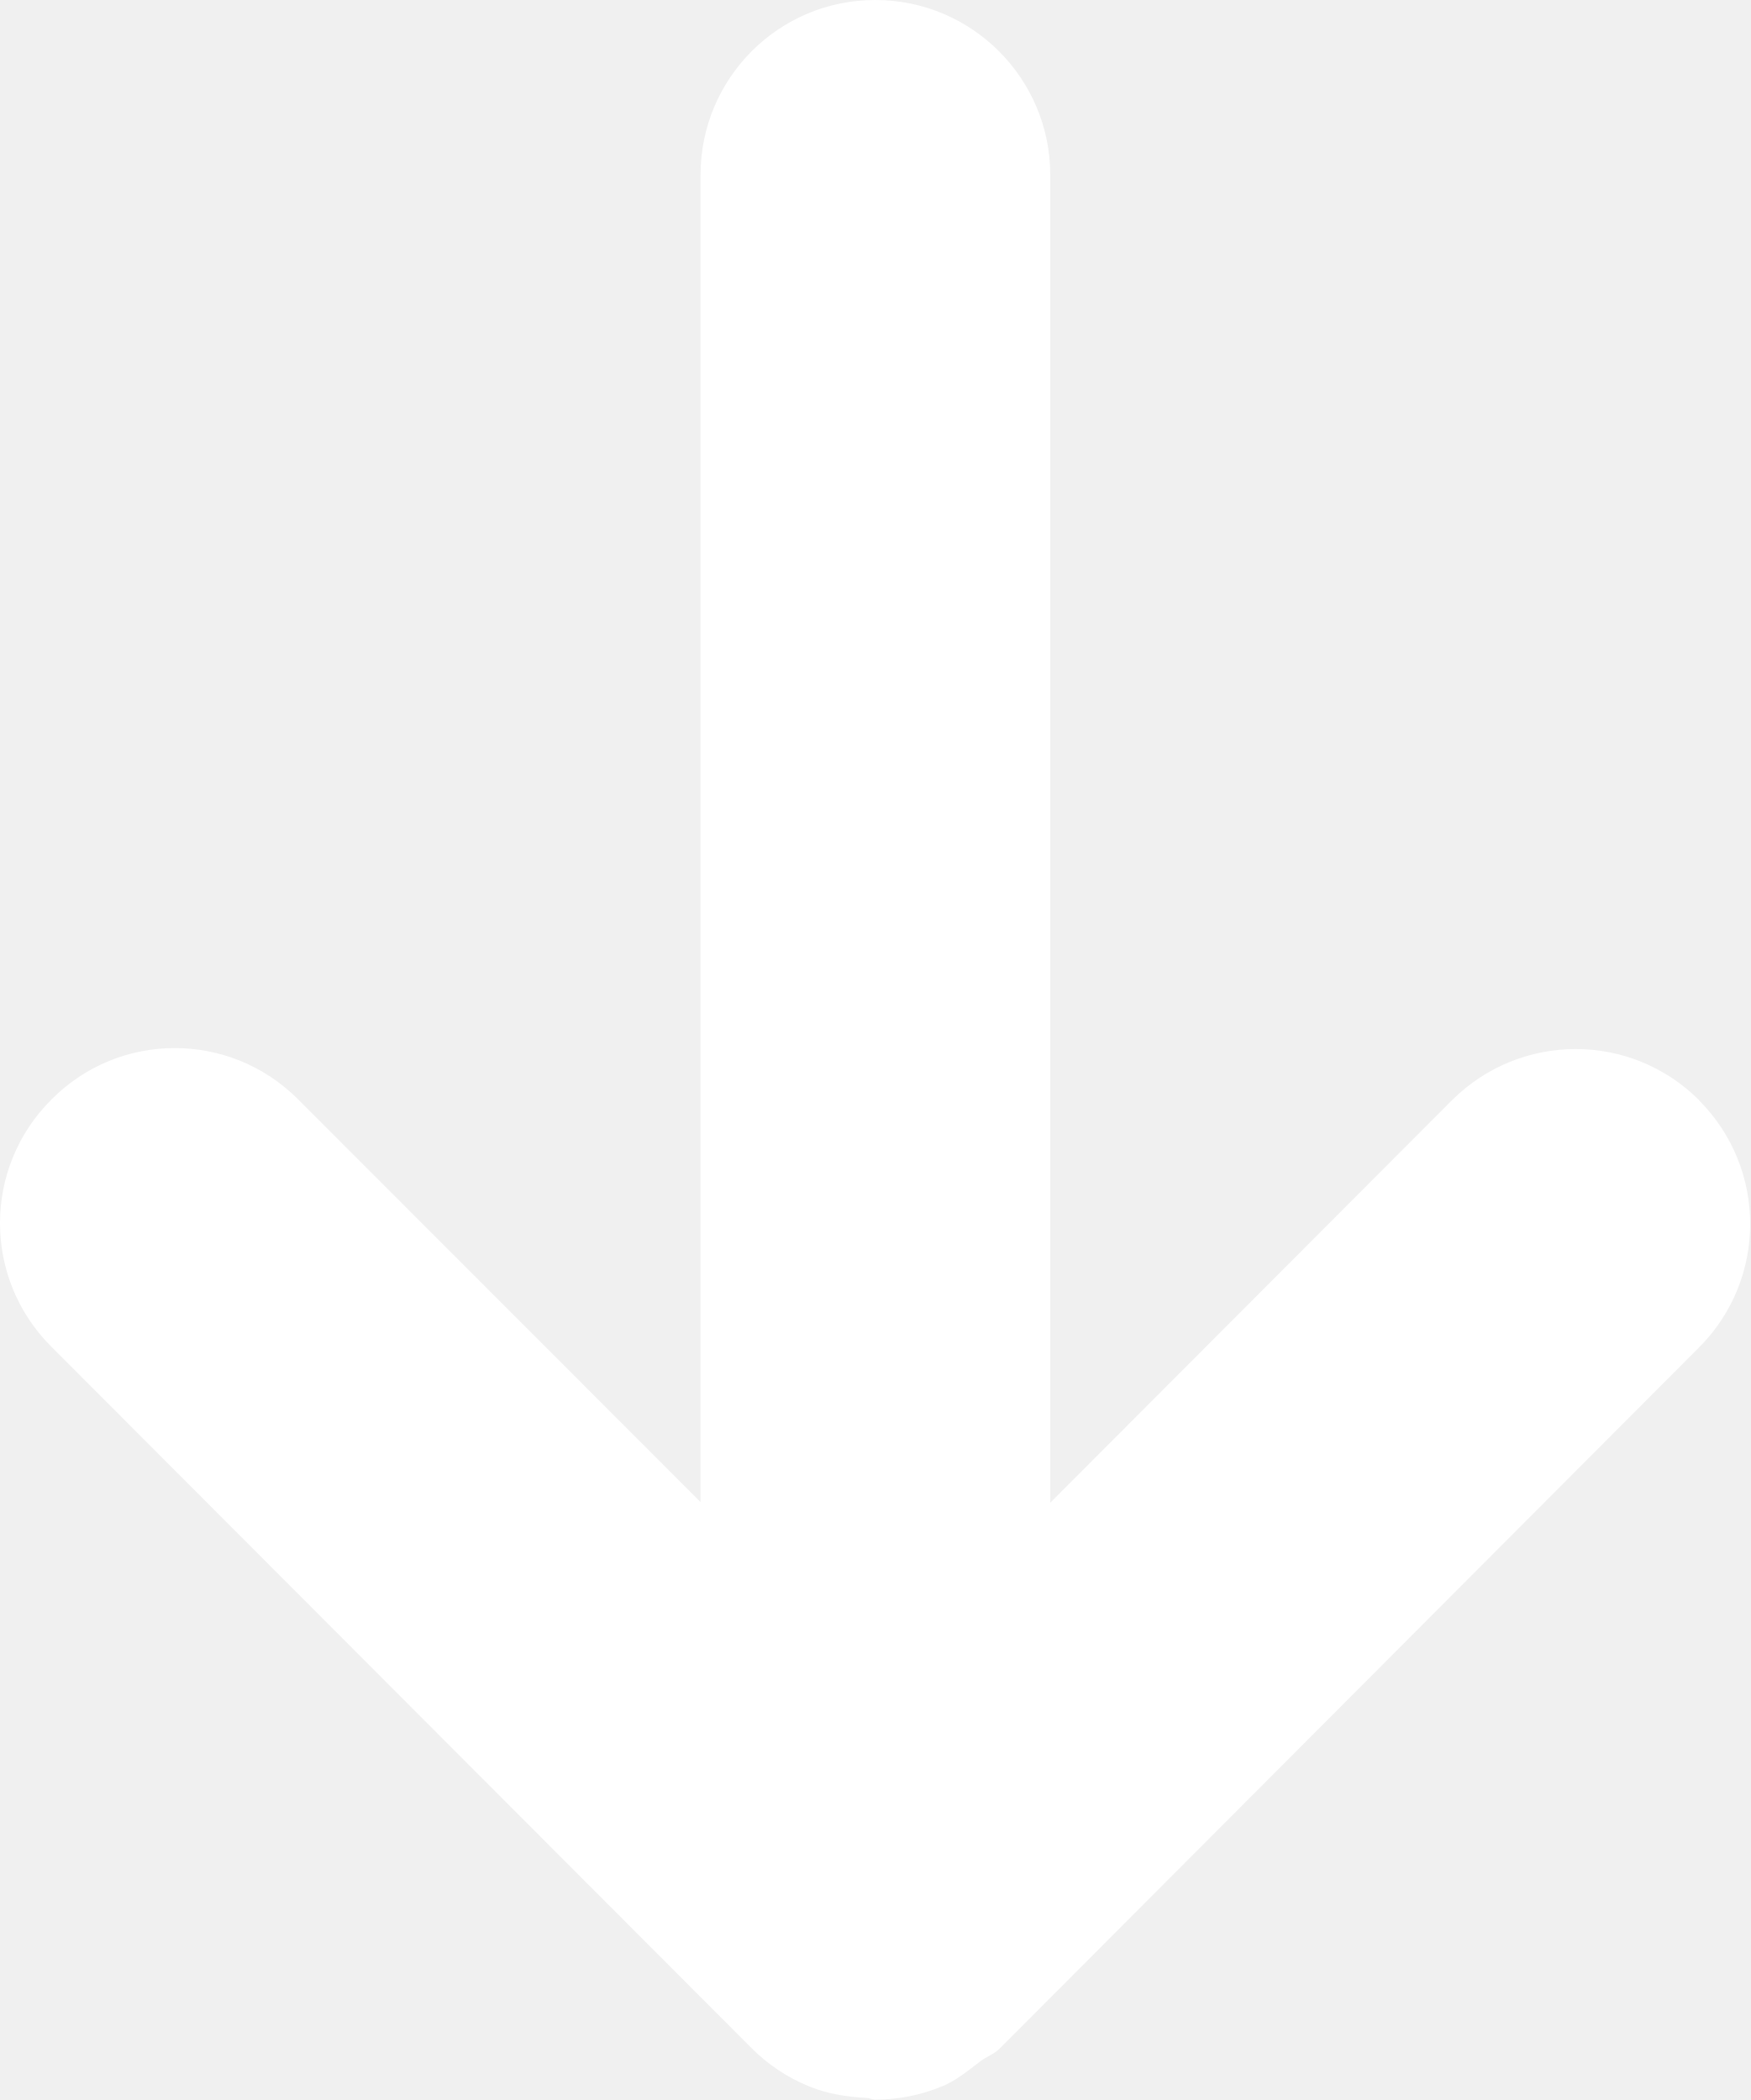
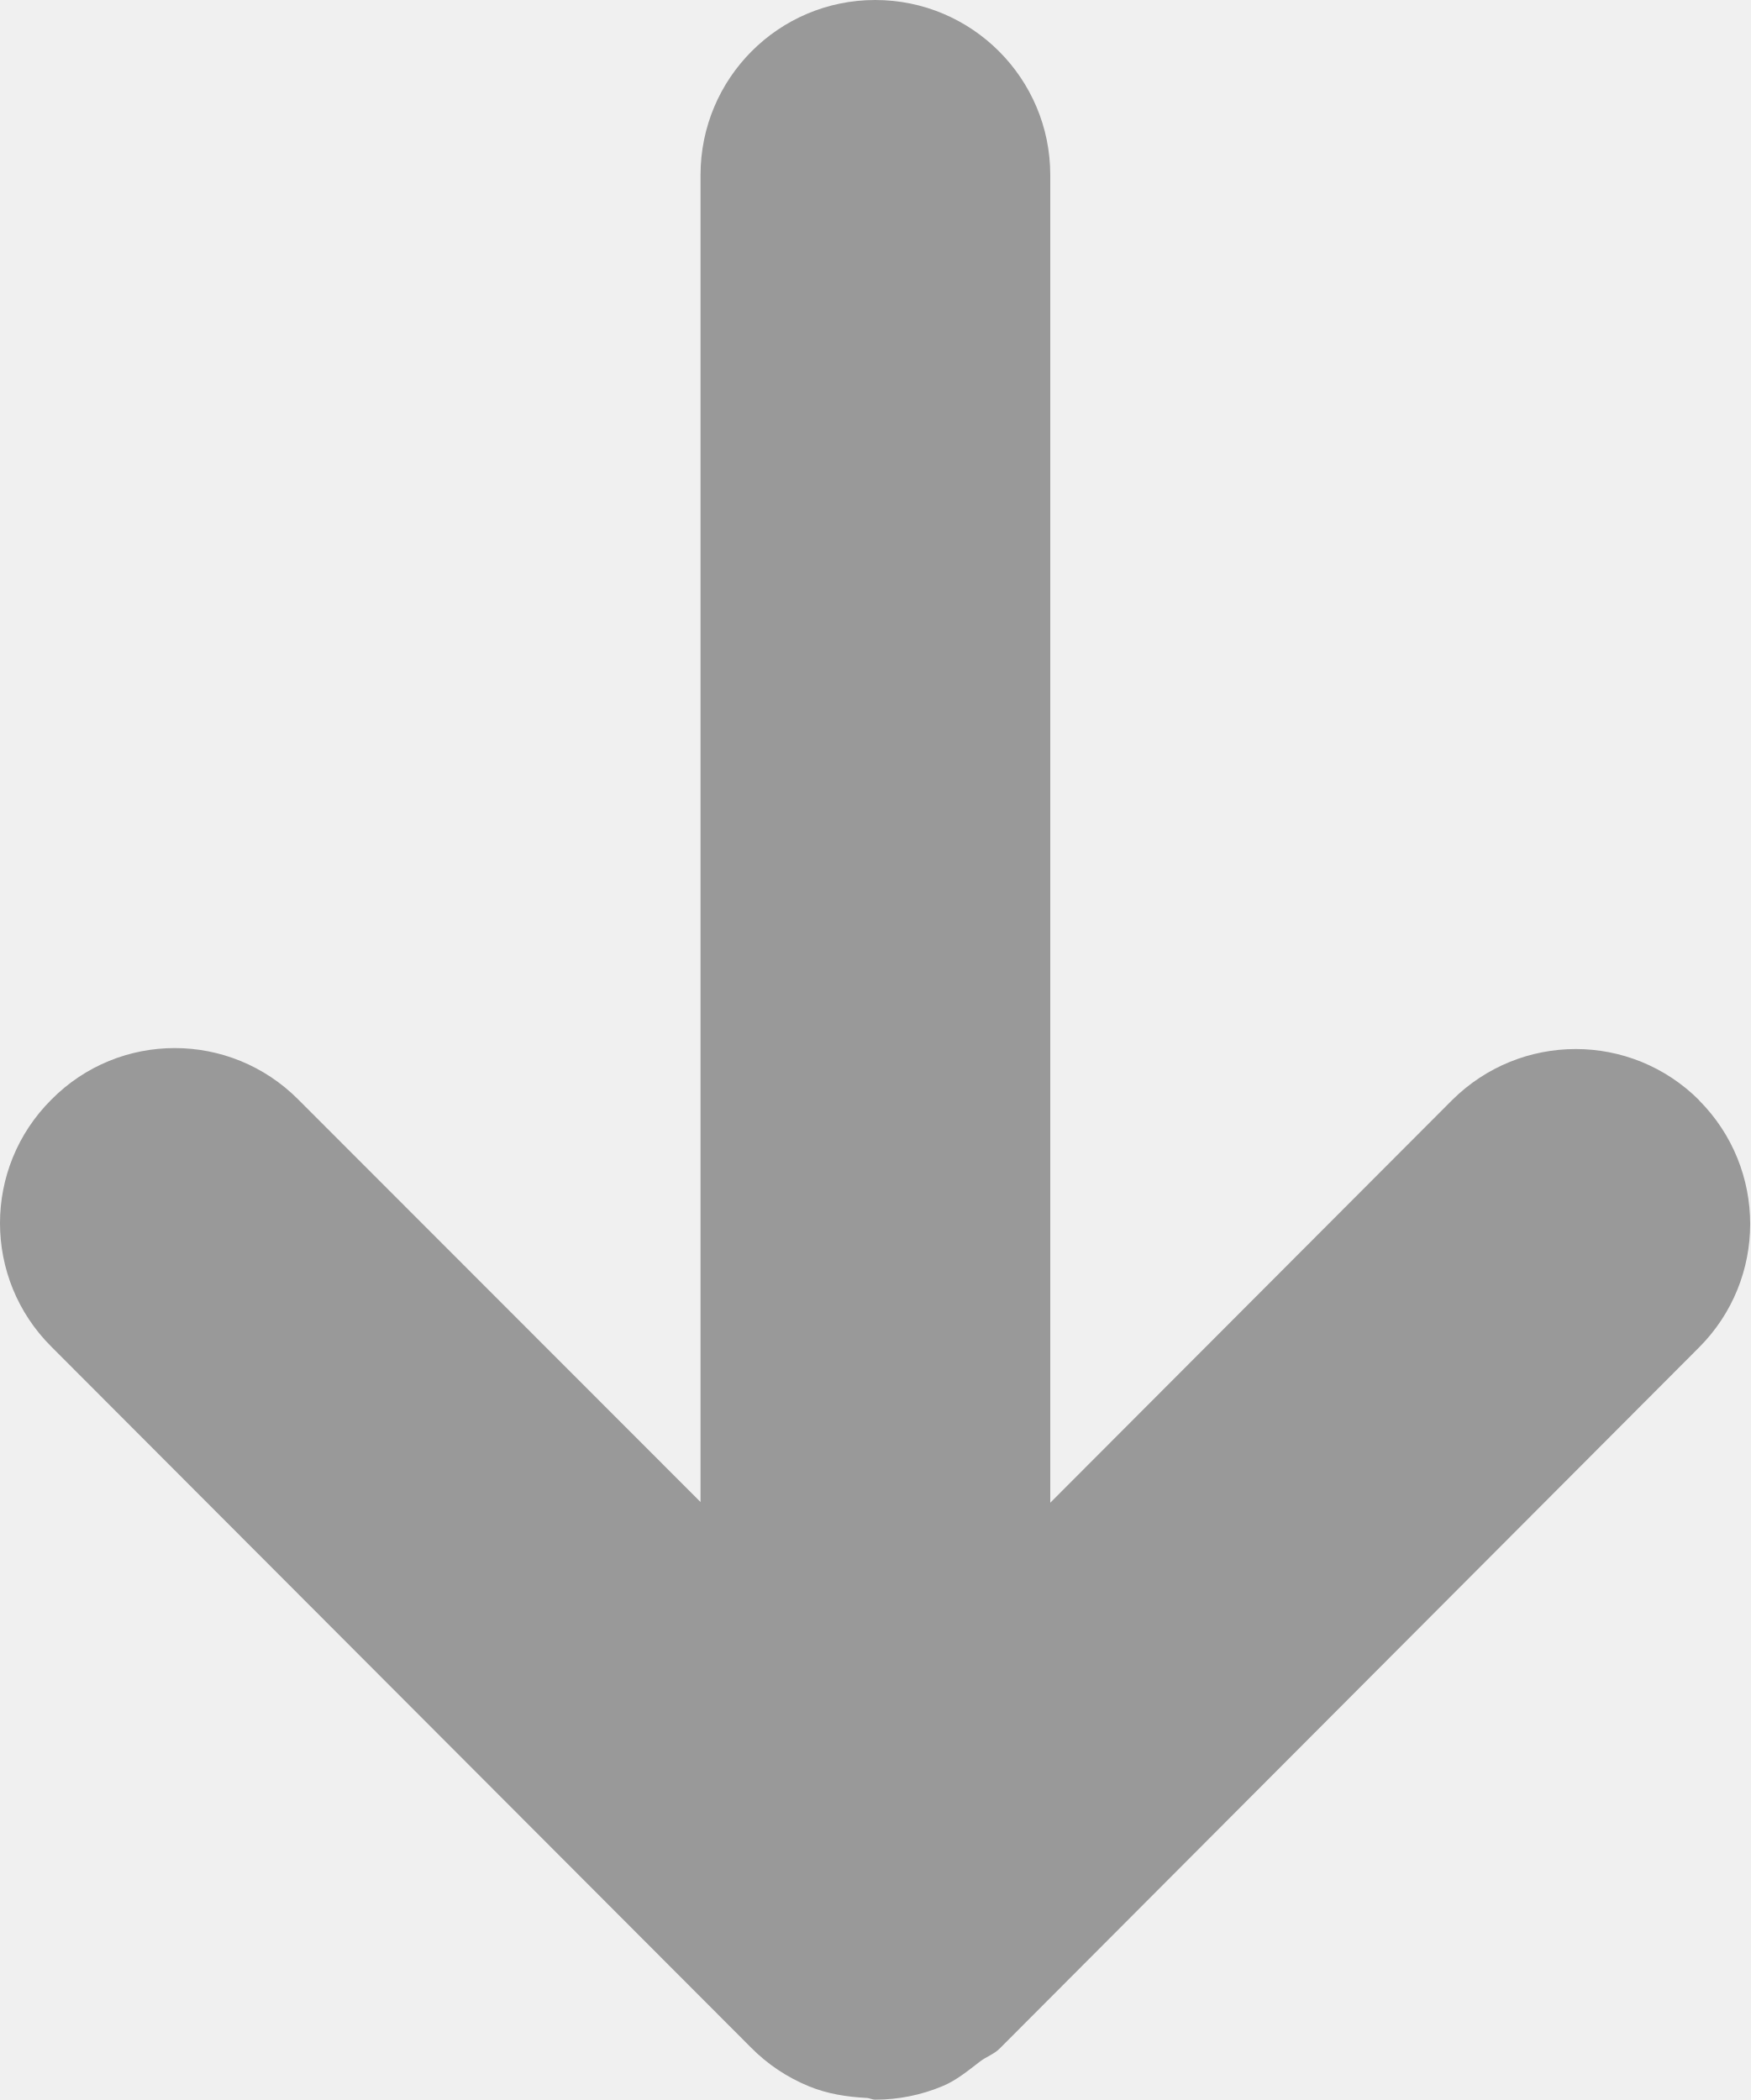
<svg xmlns="http://www.w3.org/2000/svg" width="10" height="12" viewBox="0 0 10 12">
-   <path d="M9.707 6.287c-.39-.39-1.02-.39-1.412 0L6 8.587V1c0-.552-.448-1-1-1s-.998.448-.998 1v7.583l-2.298-2.3c-.39-.392-1.022-.392-1.41 0-.392.39-.392 1.023 0 1.413L4.29 11.7c.094.095.205.17.332.222.105.043.215.06.326.066.018 0 .034.01.052.01h.002c.13 0 .26-.026.382-.077.08-.033.148-.09.216-.142.036-.027.077-.04.11-.072L9.706 7.7c.39-.39.39-1.022 0-1.413" fill="#FFF" fill-rule="evenodd" />
+   <path d="M9.707 6.287c-.39-.39-1.02-.39-1.412 0L6 8.587V1c0-.552-.448-1-1-1s-.998.448-.998 1v7.583l-2.298-2.3c-.39-.392-1.022-.392-1.41 0-.392.39-.392 1.023 0 1.413L4.29 11.7c.094.095.205.17.332.222.105.043.215.06.326.066.018 0 .034.01.052.01h.002c.13 0 .26-.026.382-.077.08-.033.148-.09.216-.142.036-.027.077-.04.11-.072L9.706 7.7c.39-.39.39-1.022 0-1.413" fill="#999" fill-rule="evenodd" />
</svg>
